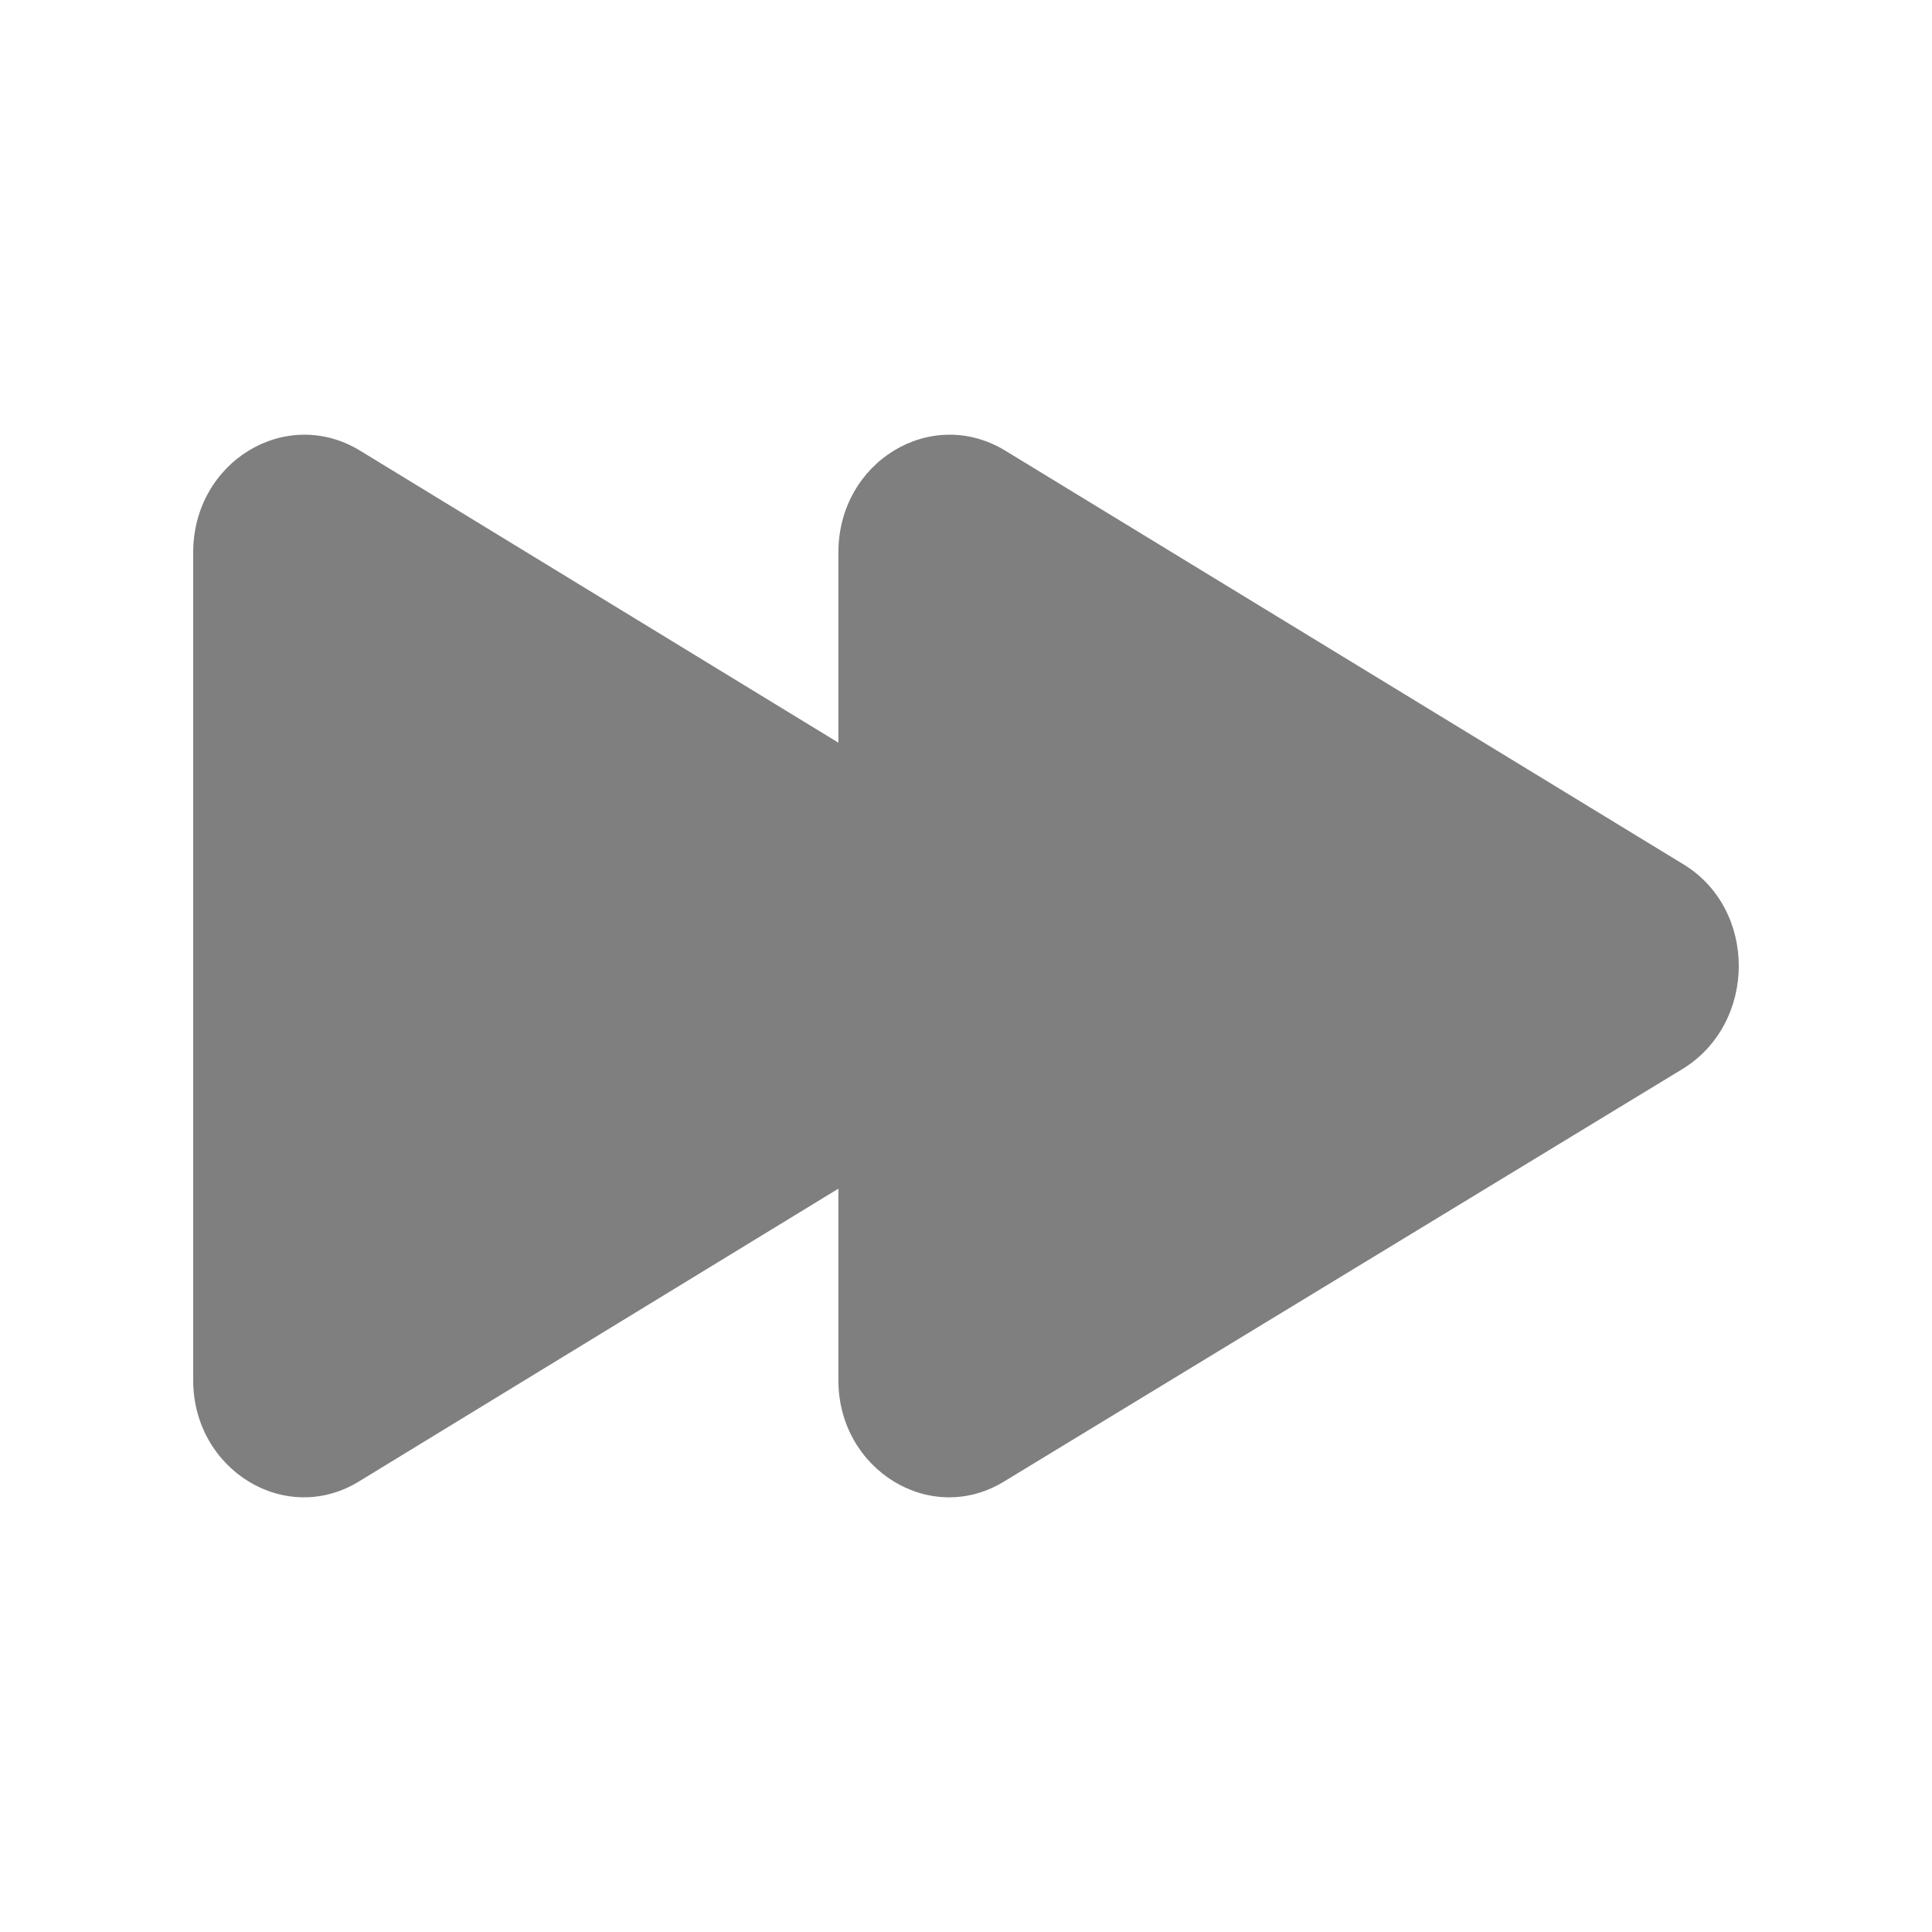
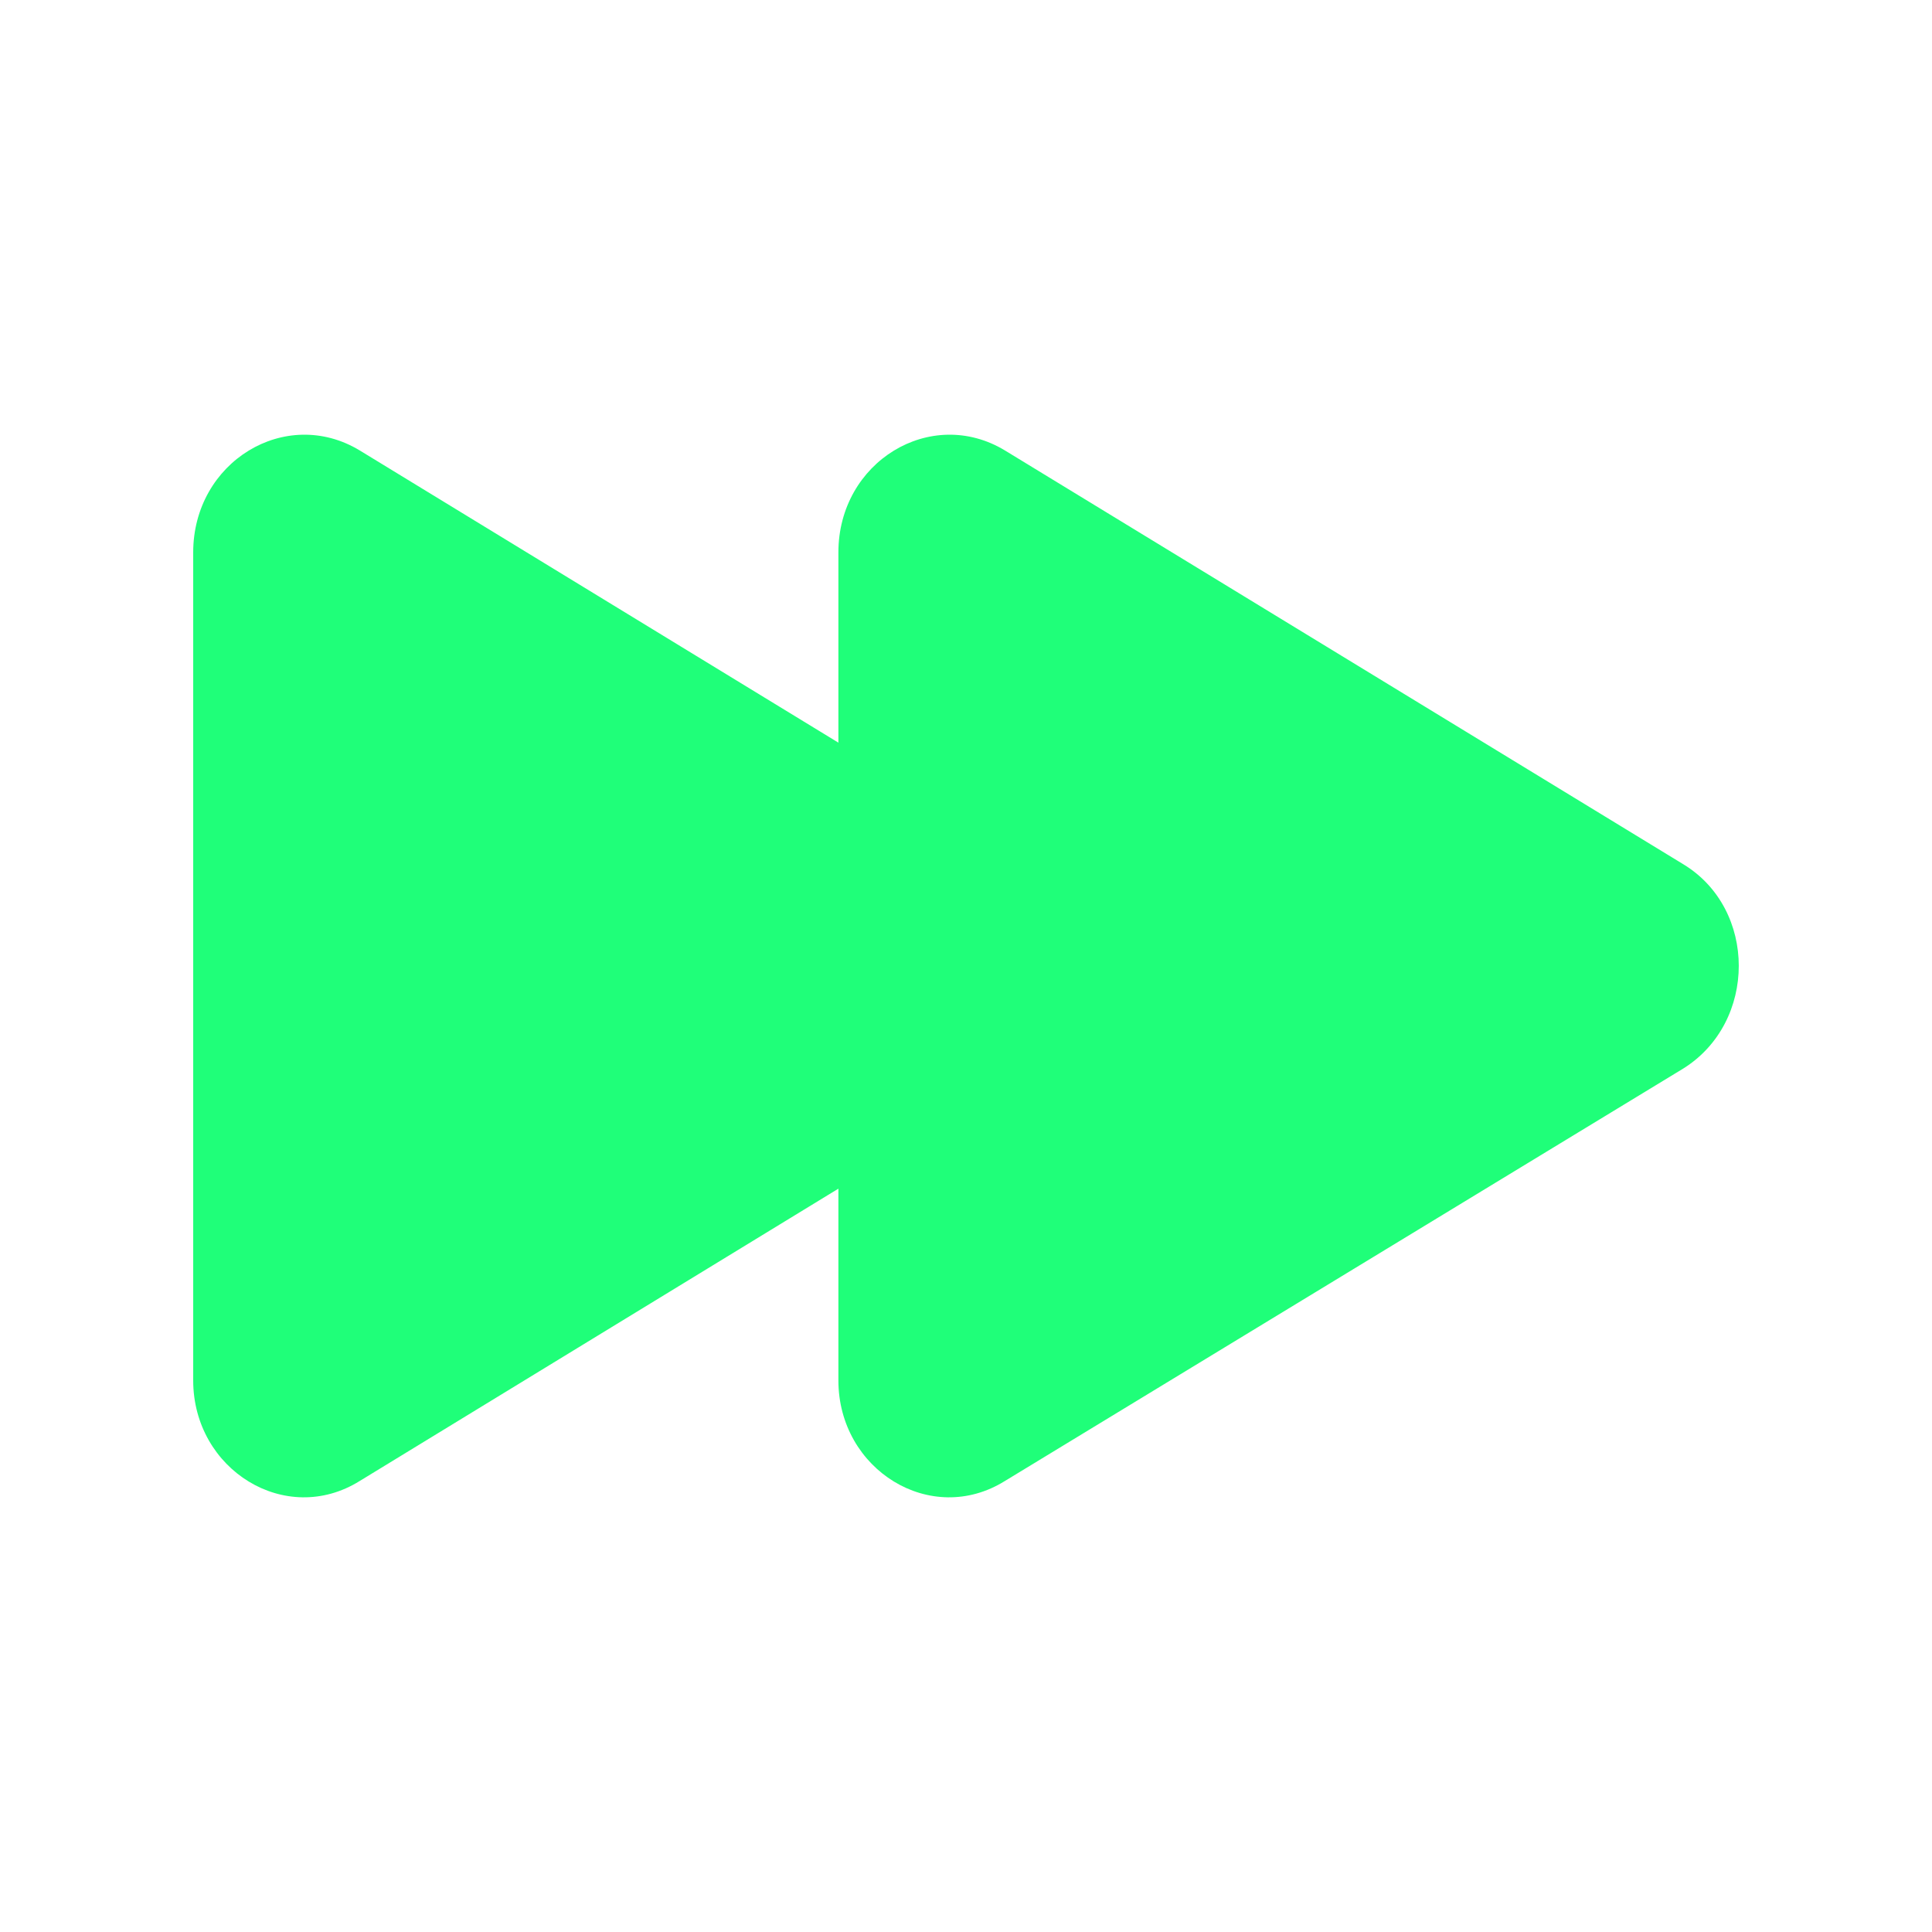
<svg xmlns="http://www.w3.org/2000/svg" width="20px" height="20px" viewBox="0 0 20 20" version="1.1">
  <defs />
  <g id="Page-1" stroke="none" stroke-width="1" fill="none" fill-rule="evenodd">
-     <g id="faster" fill="#7F7F7F">
+     <g id="faster" fill="#1FFF79">
      <path d="M10.403,15.331 C9.636,15.809 8.679,15.215 8.679,14.29 L8.679,12.305 L3.724,15.331 C2.957,15.809 2,15.215 2,14.29 L2,5.719 C2,4.78 2.957,4.199 3.724,4.663 L8.679,7.688 L8.679,5.719 C8.679,4.78 9.636,4.199 10.403,4.663 L17.426,8.947 C18.191,9.411 18.191,10.582 17.426,11.061 L10.403,15.331 Z" />
    </g>
  </g>
</svg>
